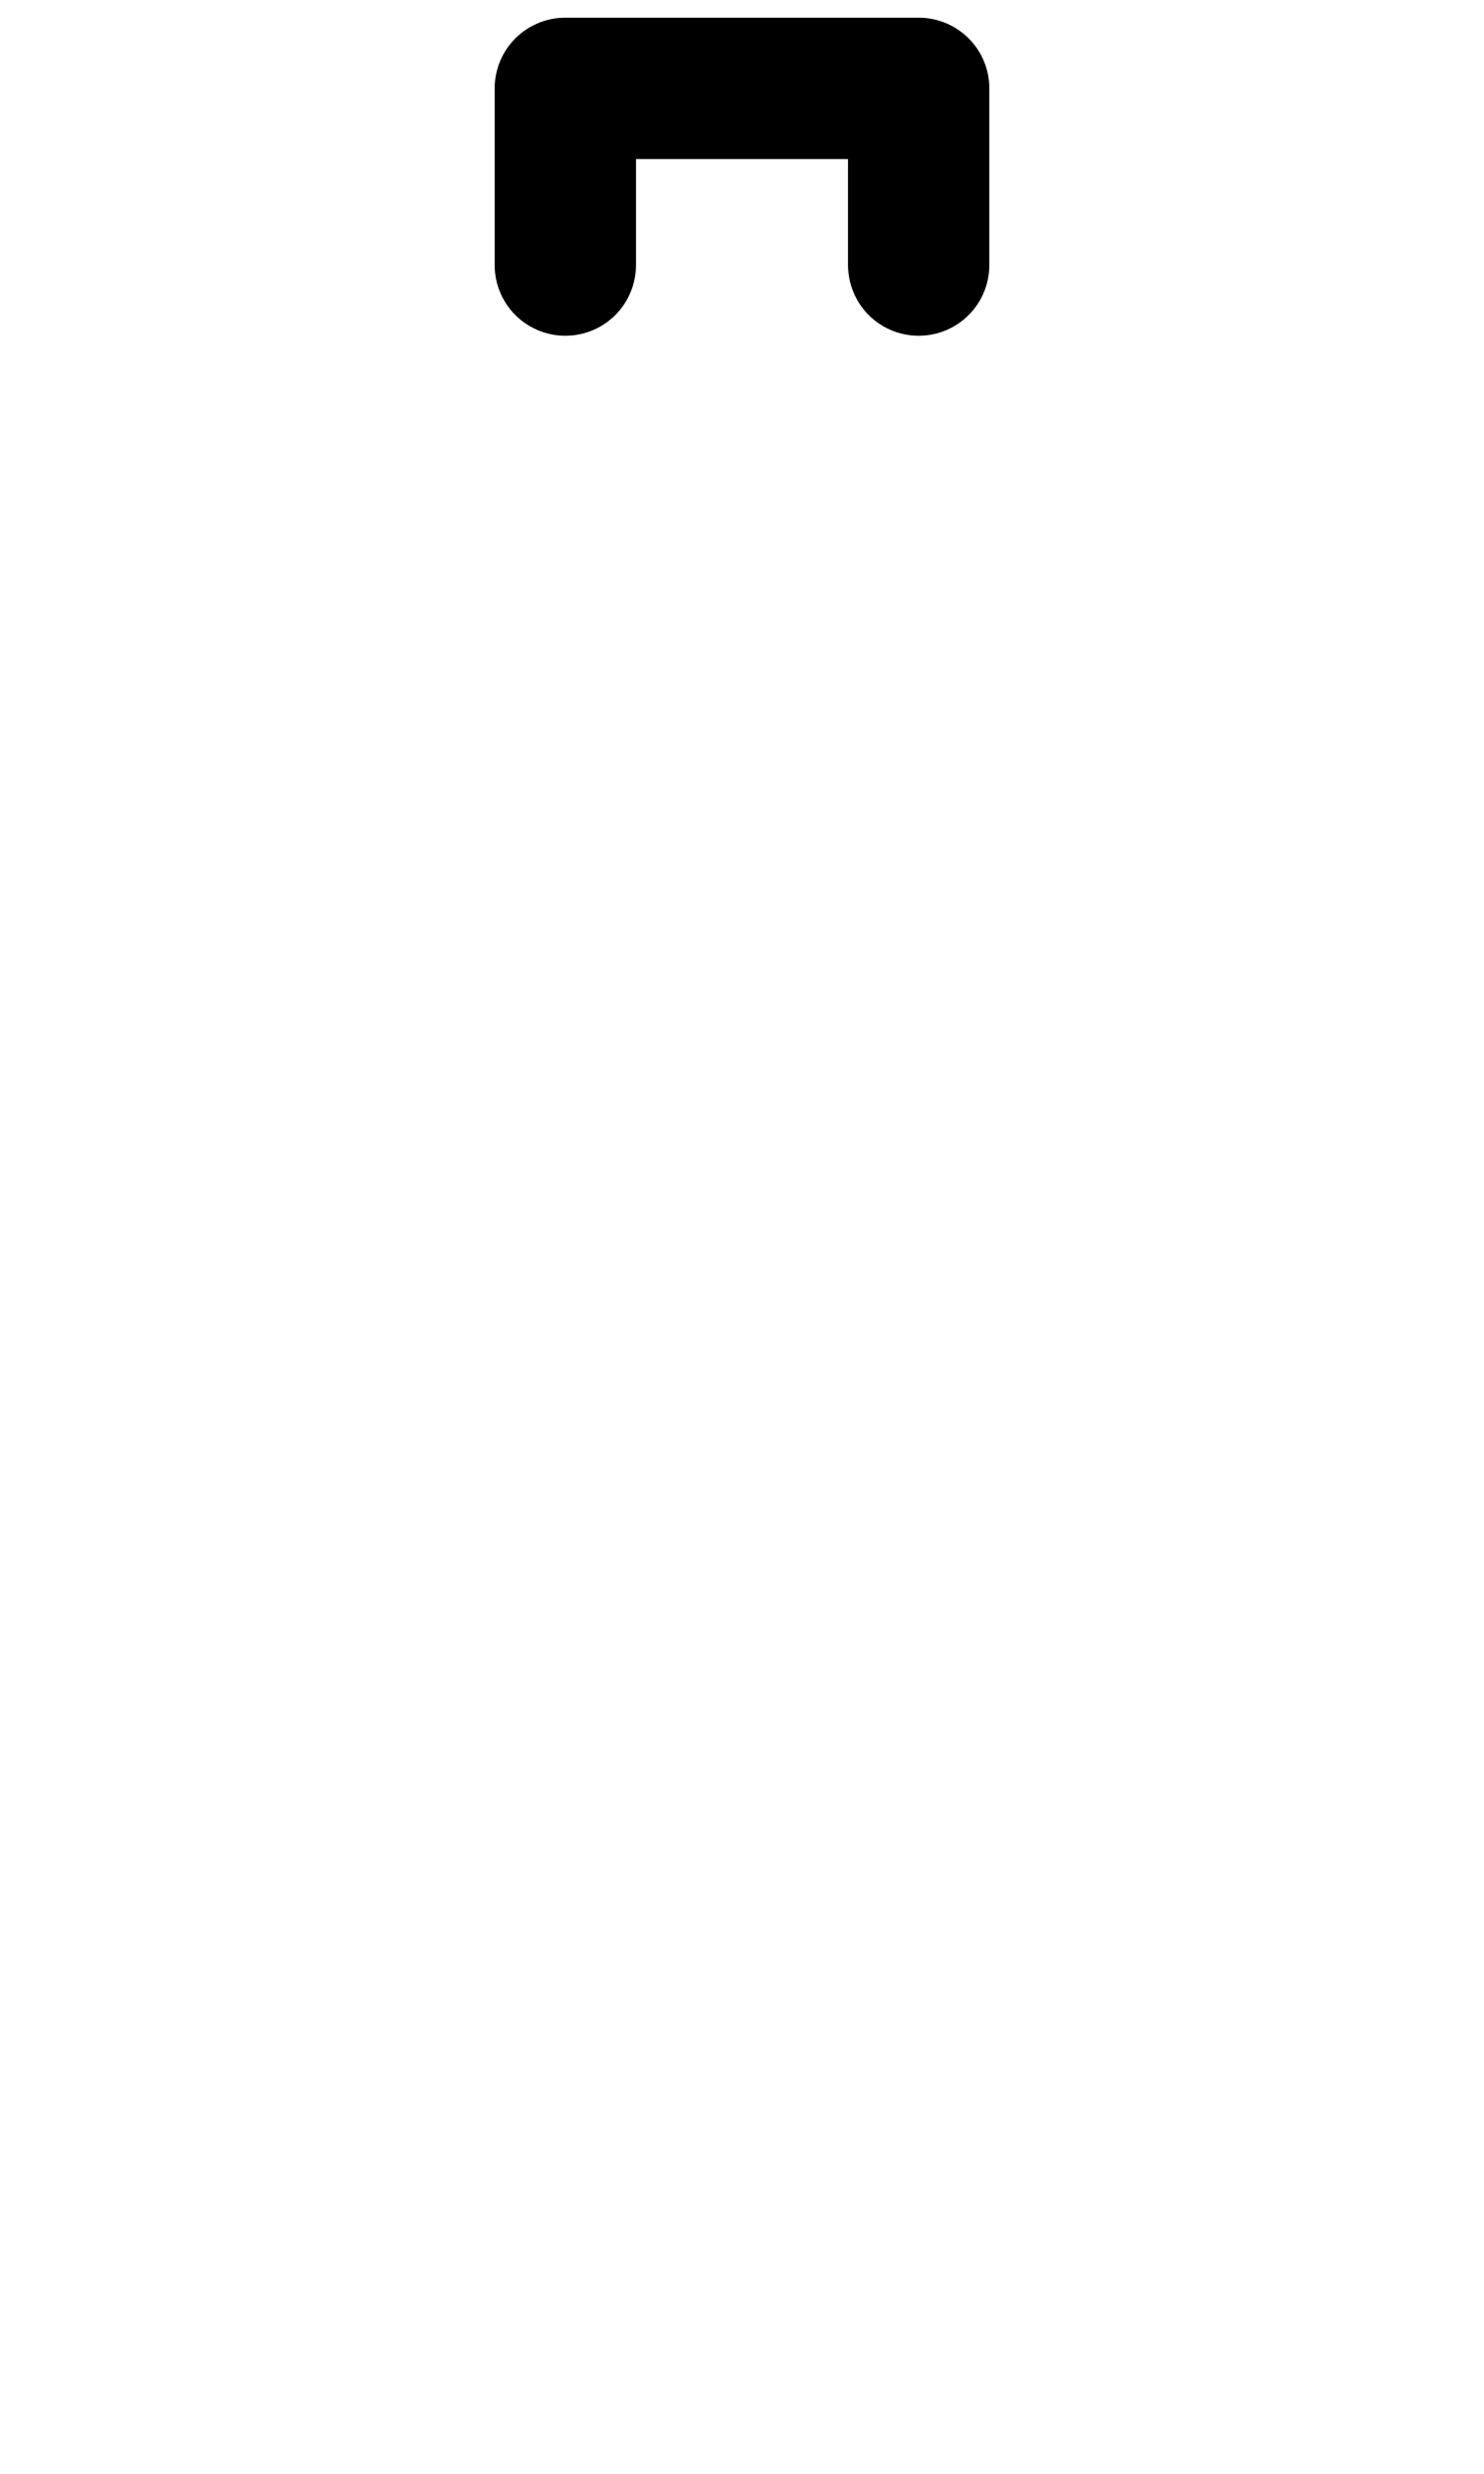
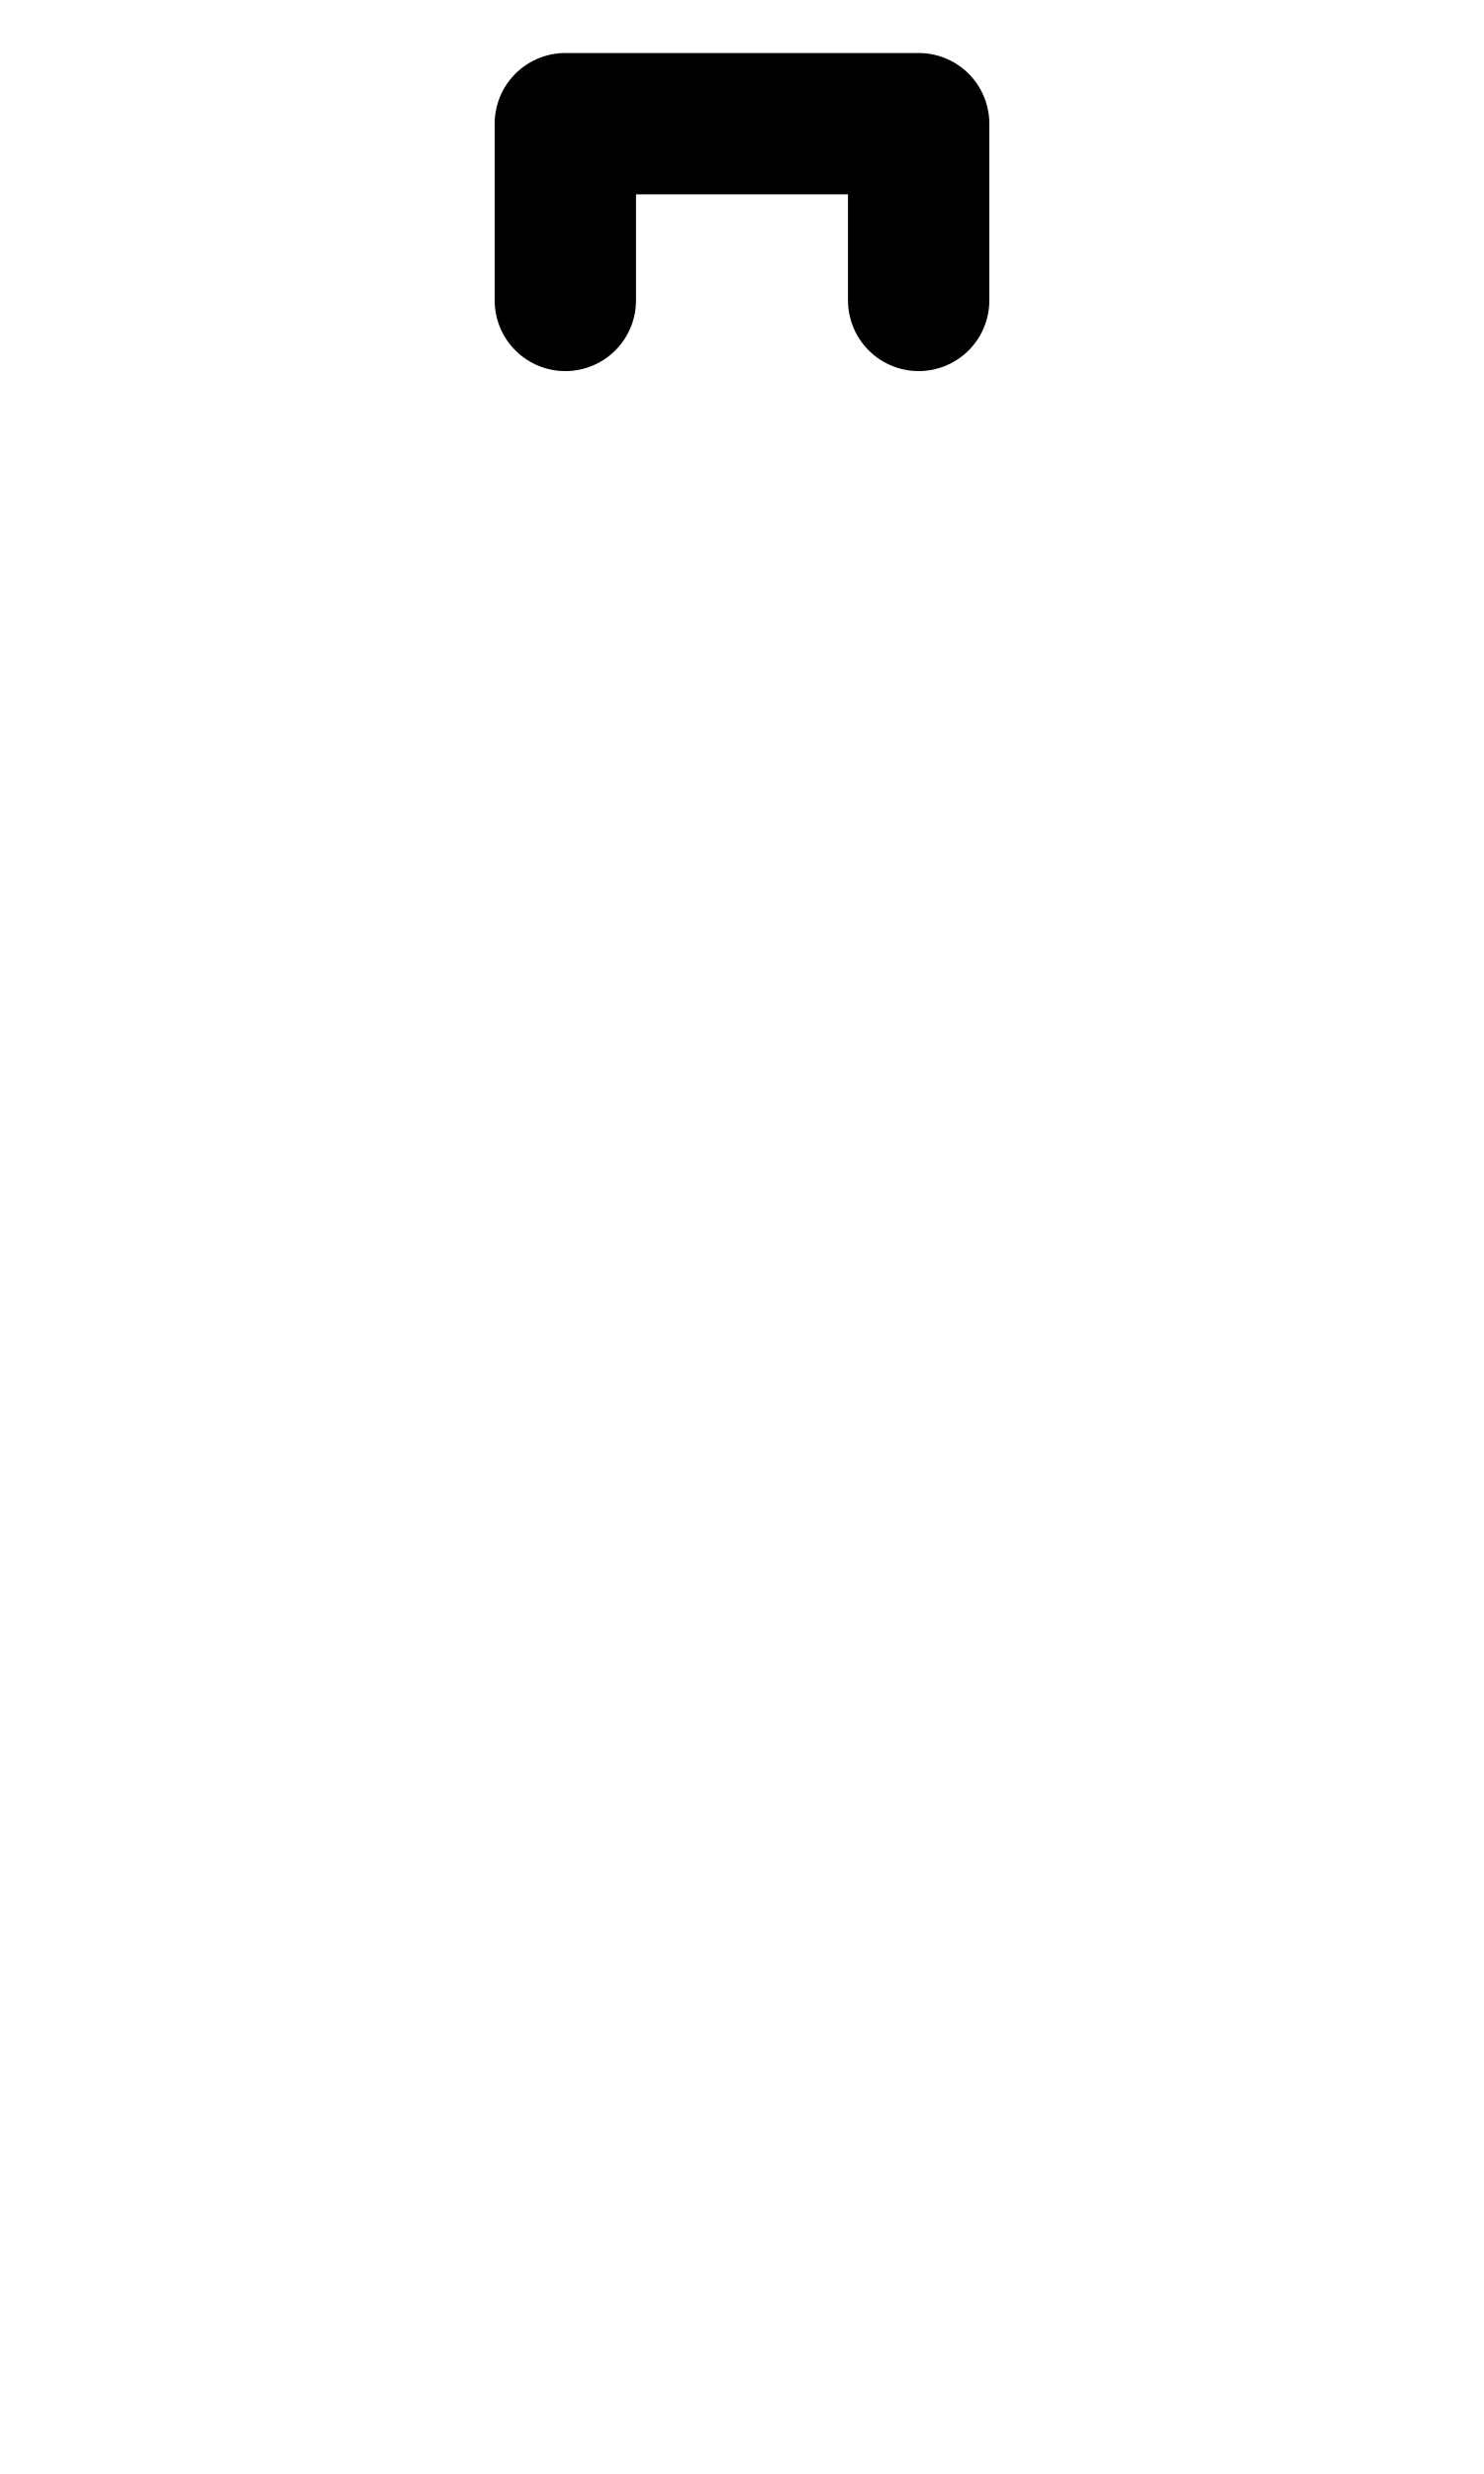
<svg xmlns="http://www.w3.org/2000/svg" width="1008" height="1680" viewBox="0 0 63 105" version="1.1" id="svg5" xml:space="preserve">
  <defs id="defs2" />
  <g id="layer3" style="display:inline;opacity:0.5;stroke-width:3.6;stroke-dasharray:none" transform="matrix(0.8333333,0,0,0.8333333,-157.9762,-173.0963)" />
  <g id="layer2" style="display:inline" />
  <g id="layer1" style="display:inline">
-     <path style="fill:none;stroke:#000000;stroke-width:6;stroke-linecap:round;stroke-linejoin:round;stroke-dasharray:none;paint-order:markers fill stroke" d="m 24,11.25 v -7.5 h 15 v 7.5" id="path319" />
+     <path style="fill:none;stroke:#000000;stroke-width:6;stroke-linecap:round;stroke-linejoin:round;stroke-dasharray:none;paint-order:markers fill stroke" d="m 24,12.75 v -7.5 h 15 v 7.5" id="path319" />
  </g>
</svg>
